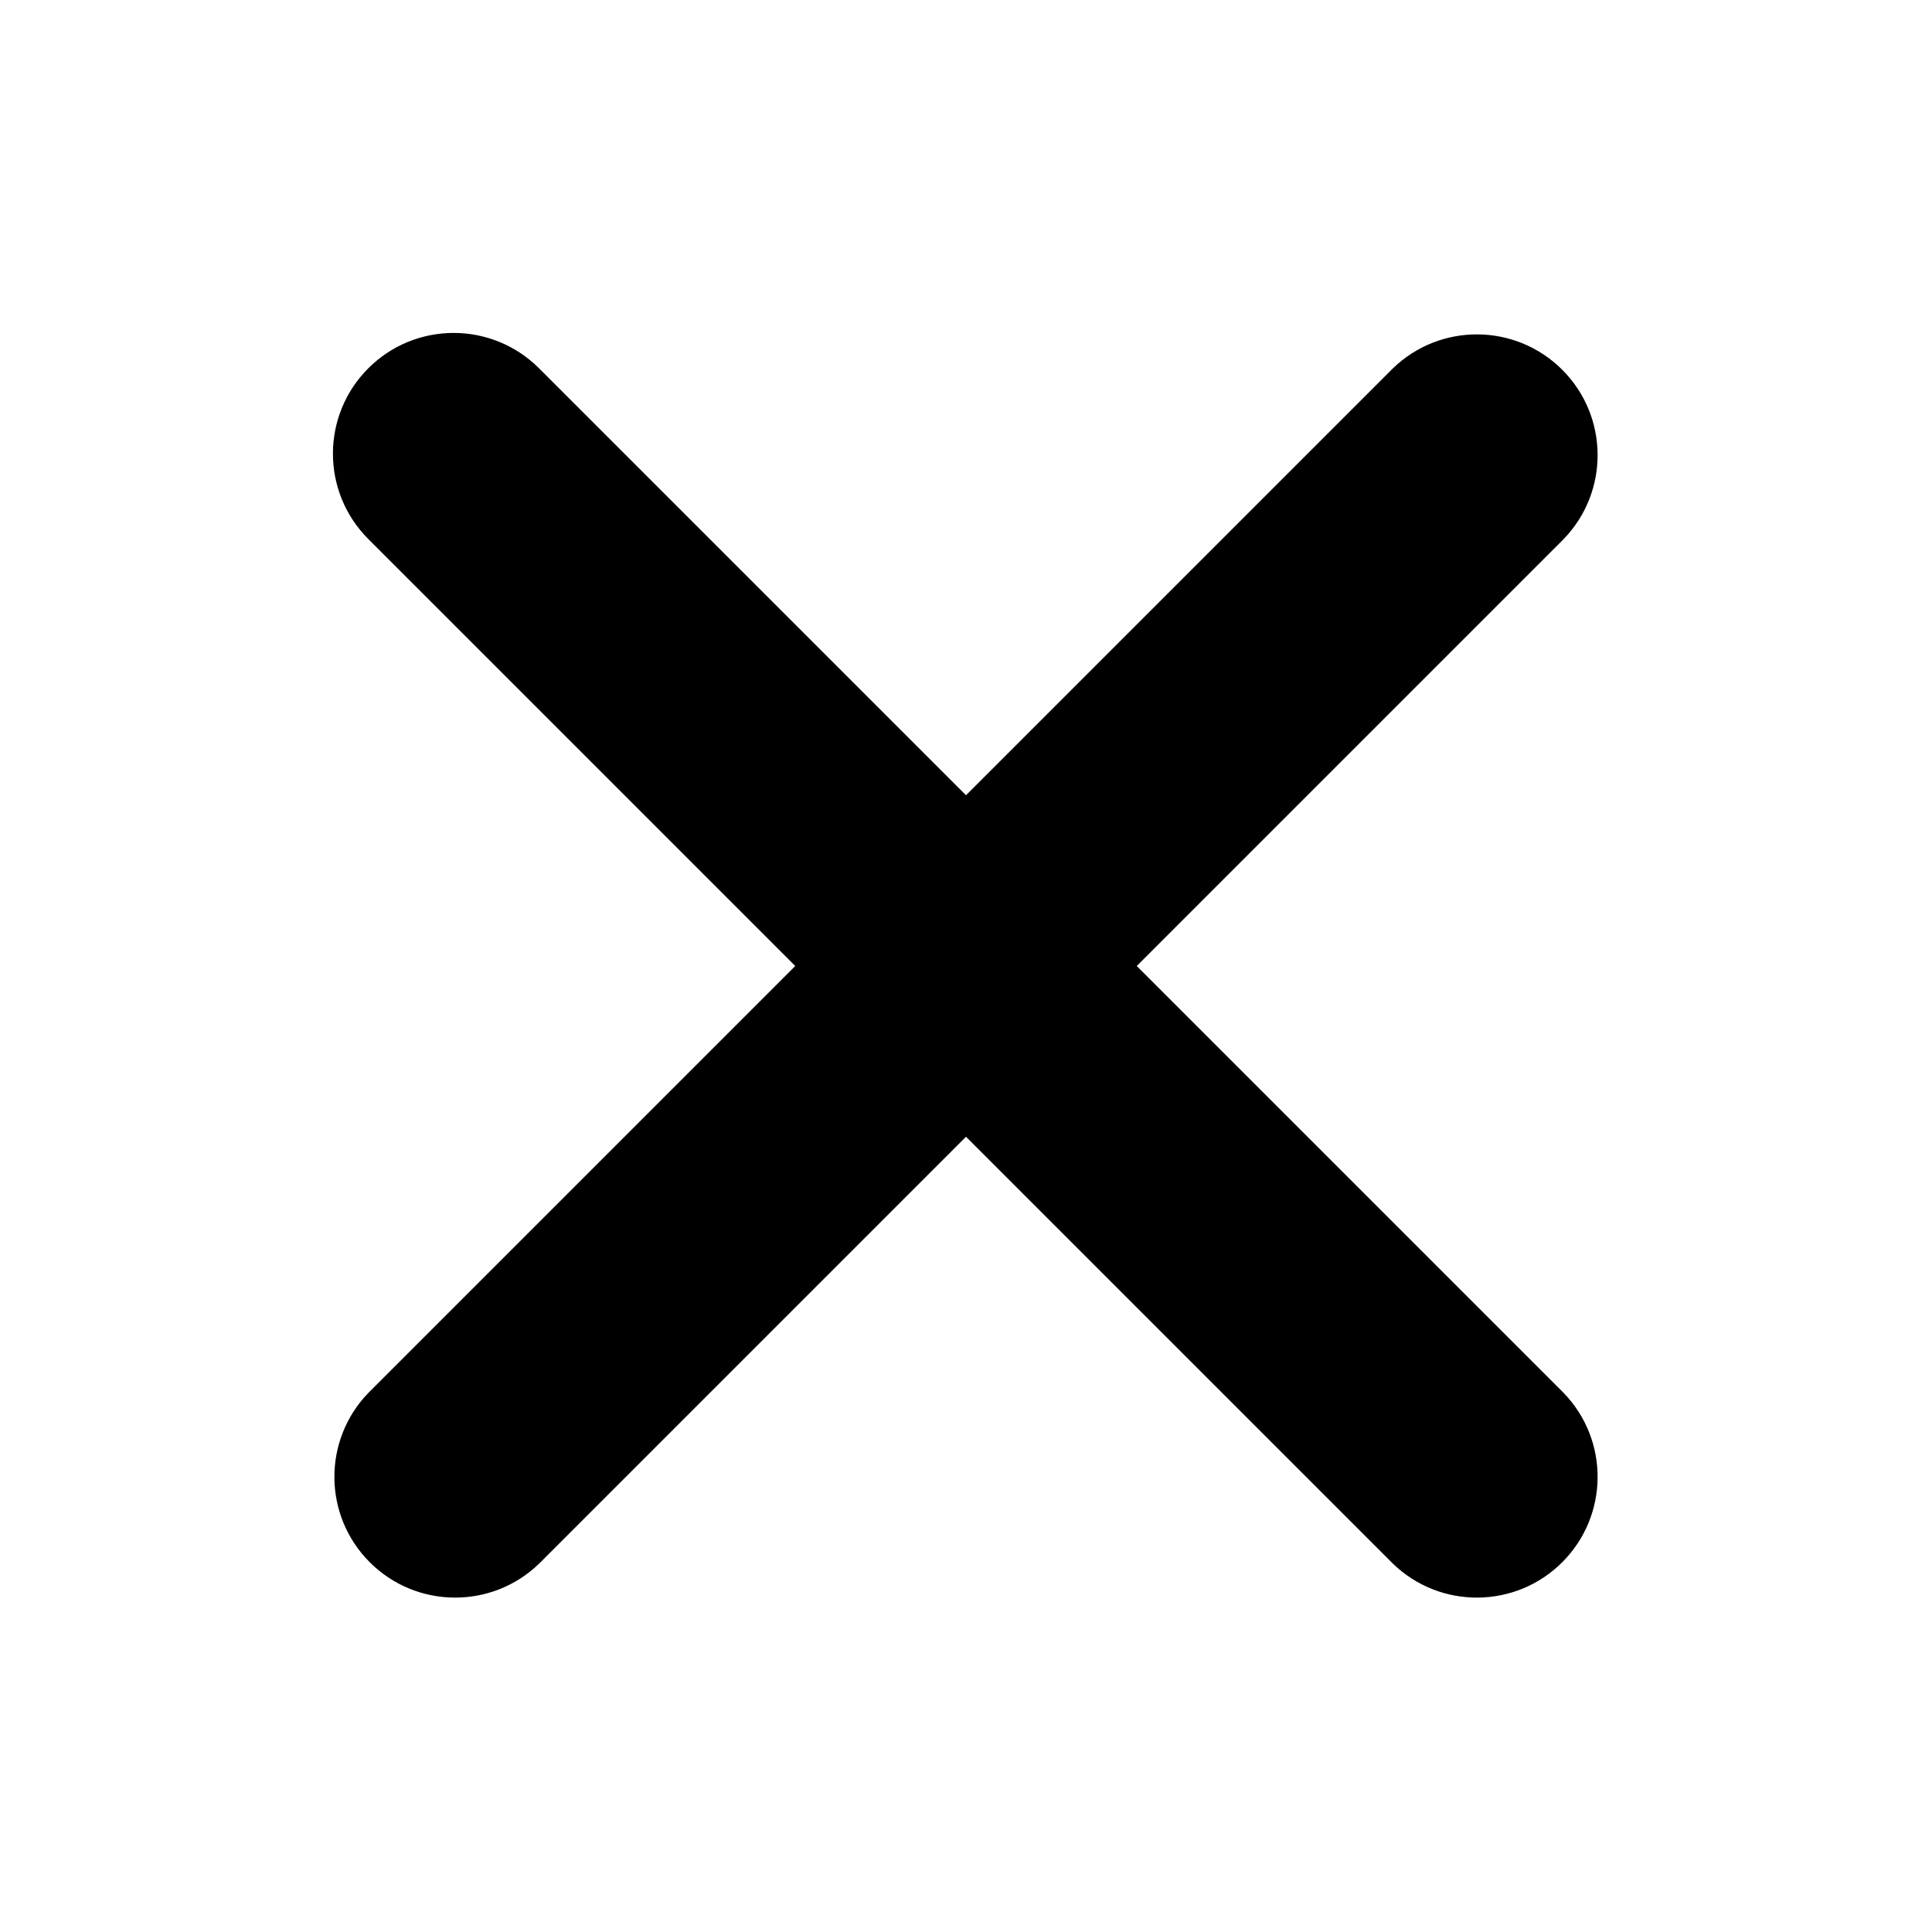
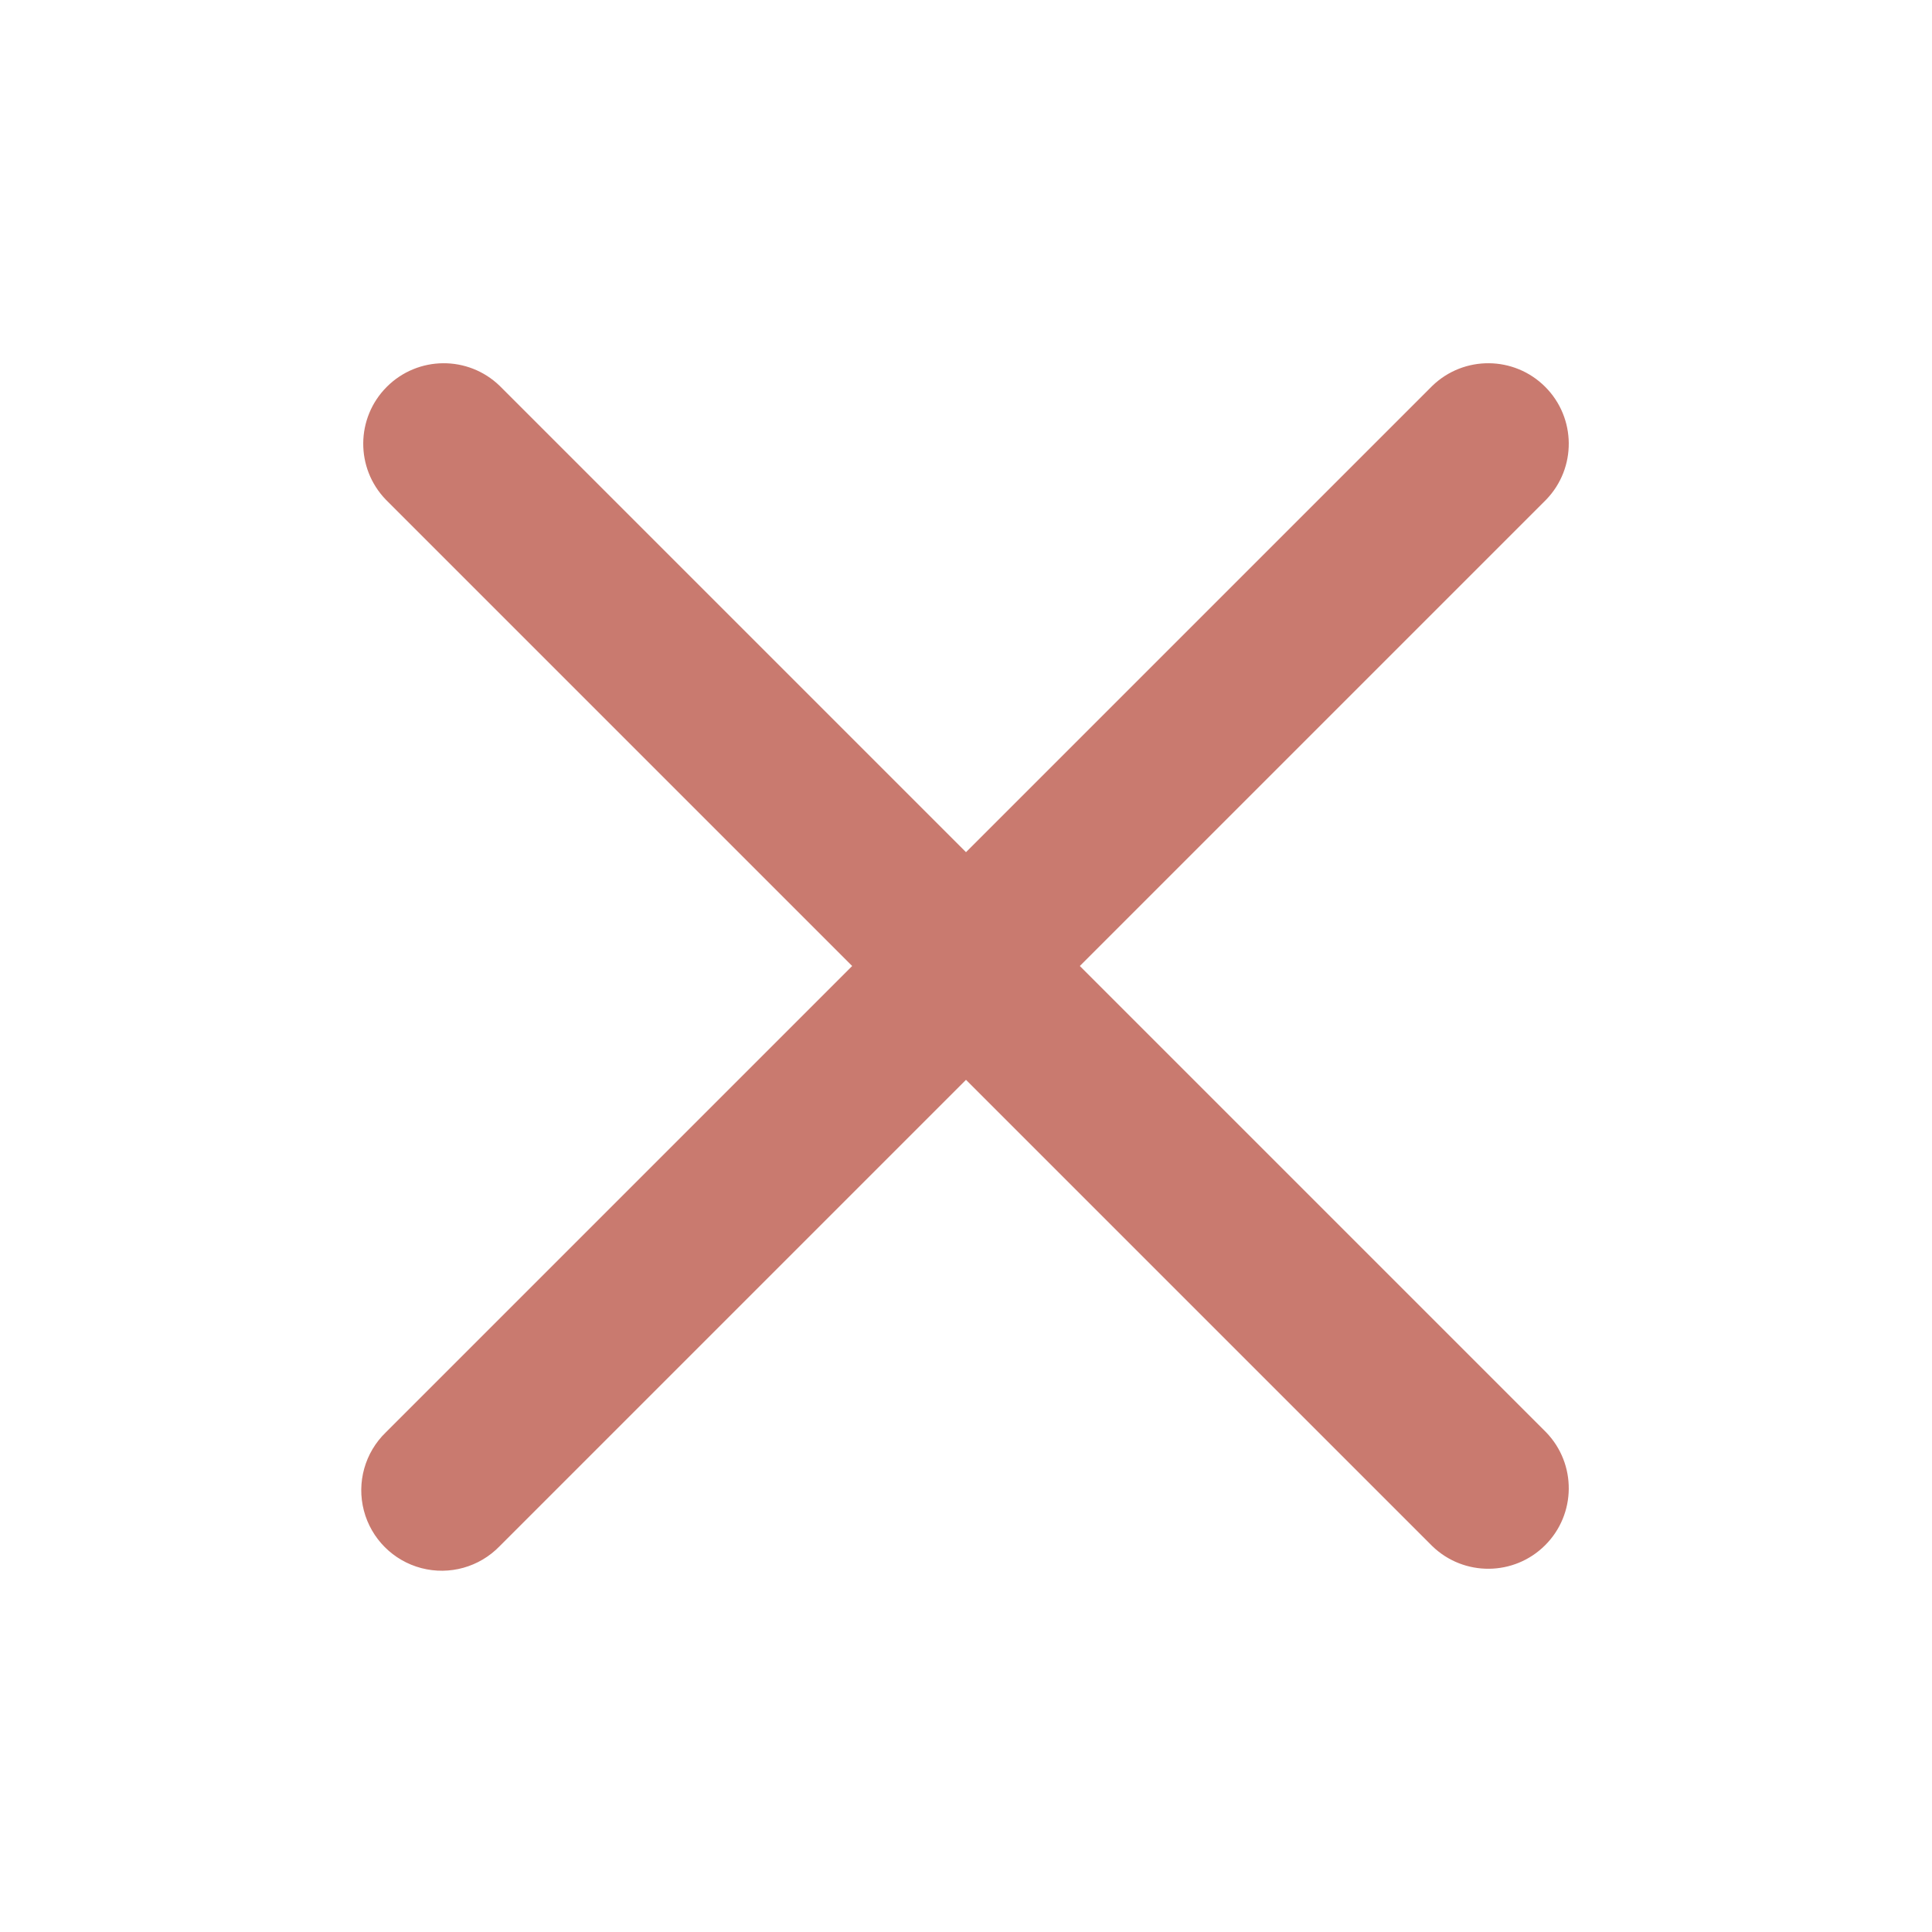
- <svg xmlns="http://www.w3.org/2000/svg" width="800px" height="800px" viewBox="0 0 1024 1024">
-   <path fill="#000000" d="M195.2 195.2a64 64 0 0 1 90.496 0L512 421.504 738.304 195.2a64 64 0 0 1 90.496 90.496L602.496 512 828.8 738.304a64 64 0 0 1-90.496 90.496L512 602.496 285.696 828.8a64 64 0 0 1-90.496-90.496L421.504 512 195.2 285.696a64 64 0 0 1 0-90.496z" />
+ <svg xmlns="http://www.w3.org/2000/svg" width="800px" height="800px" viewBox="0 0 24 24" fill="none">
+   <g id="SVGRepo_bgCarrier" stroke-width="0" />
+   <g id="SVGRepo_tracerCarrier" stroke-linecap="round" stroke-linejoin="round" />
+   <g id="SVGRepo_iconCarrier">
+     <path fill-rule="evenodd" clip-rule="evenodd" d="M19.207 6.207a1 1 0 0 0-1.414-1.414L12 10.586 6.207 4.793a1 1 0 0 0-1.414 1.414L10.586 12l-5.793 5.793a1 1 0 1 0 1.414 1.414L12 13.414l5.793 5.793a1 1 0 0 0 1.414-1.414L13.414 12l5.793-5.793z" fill=" #c97a6f" />
+   </g>
</svg>
